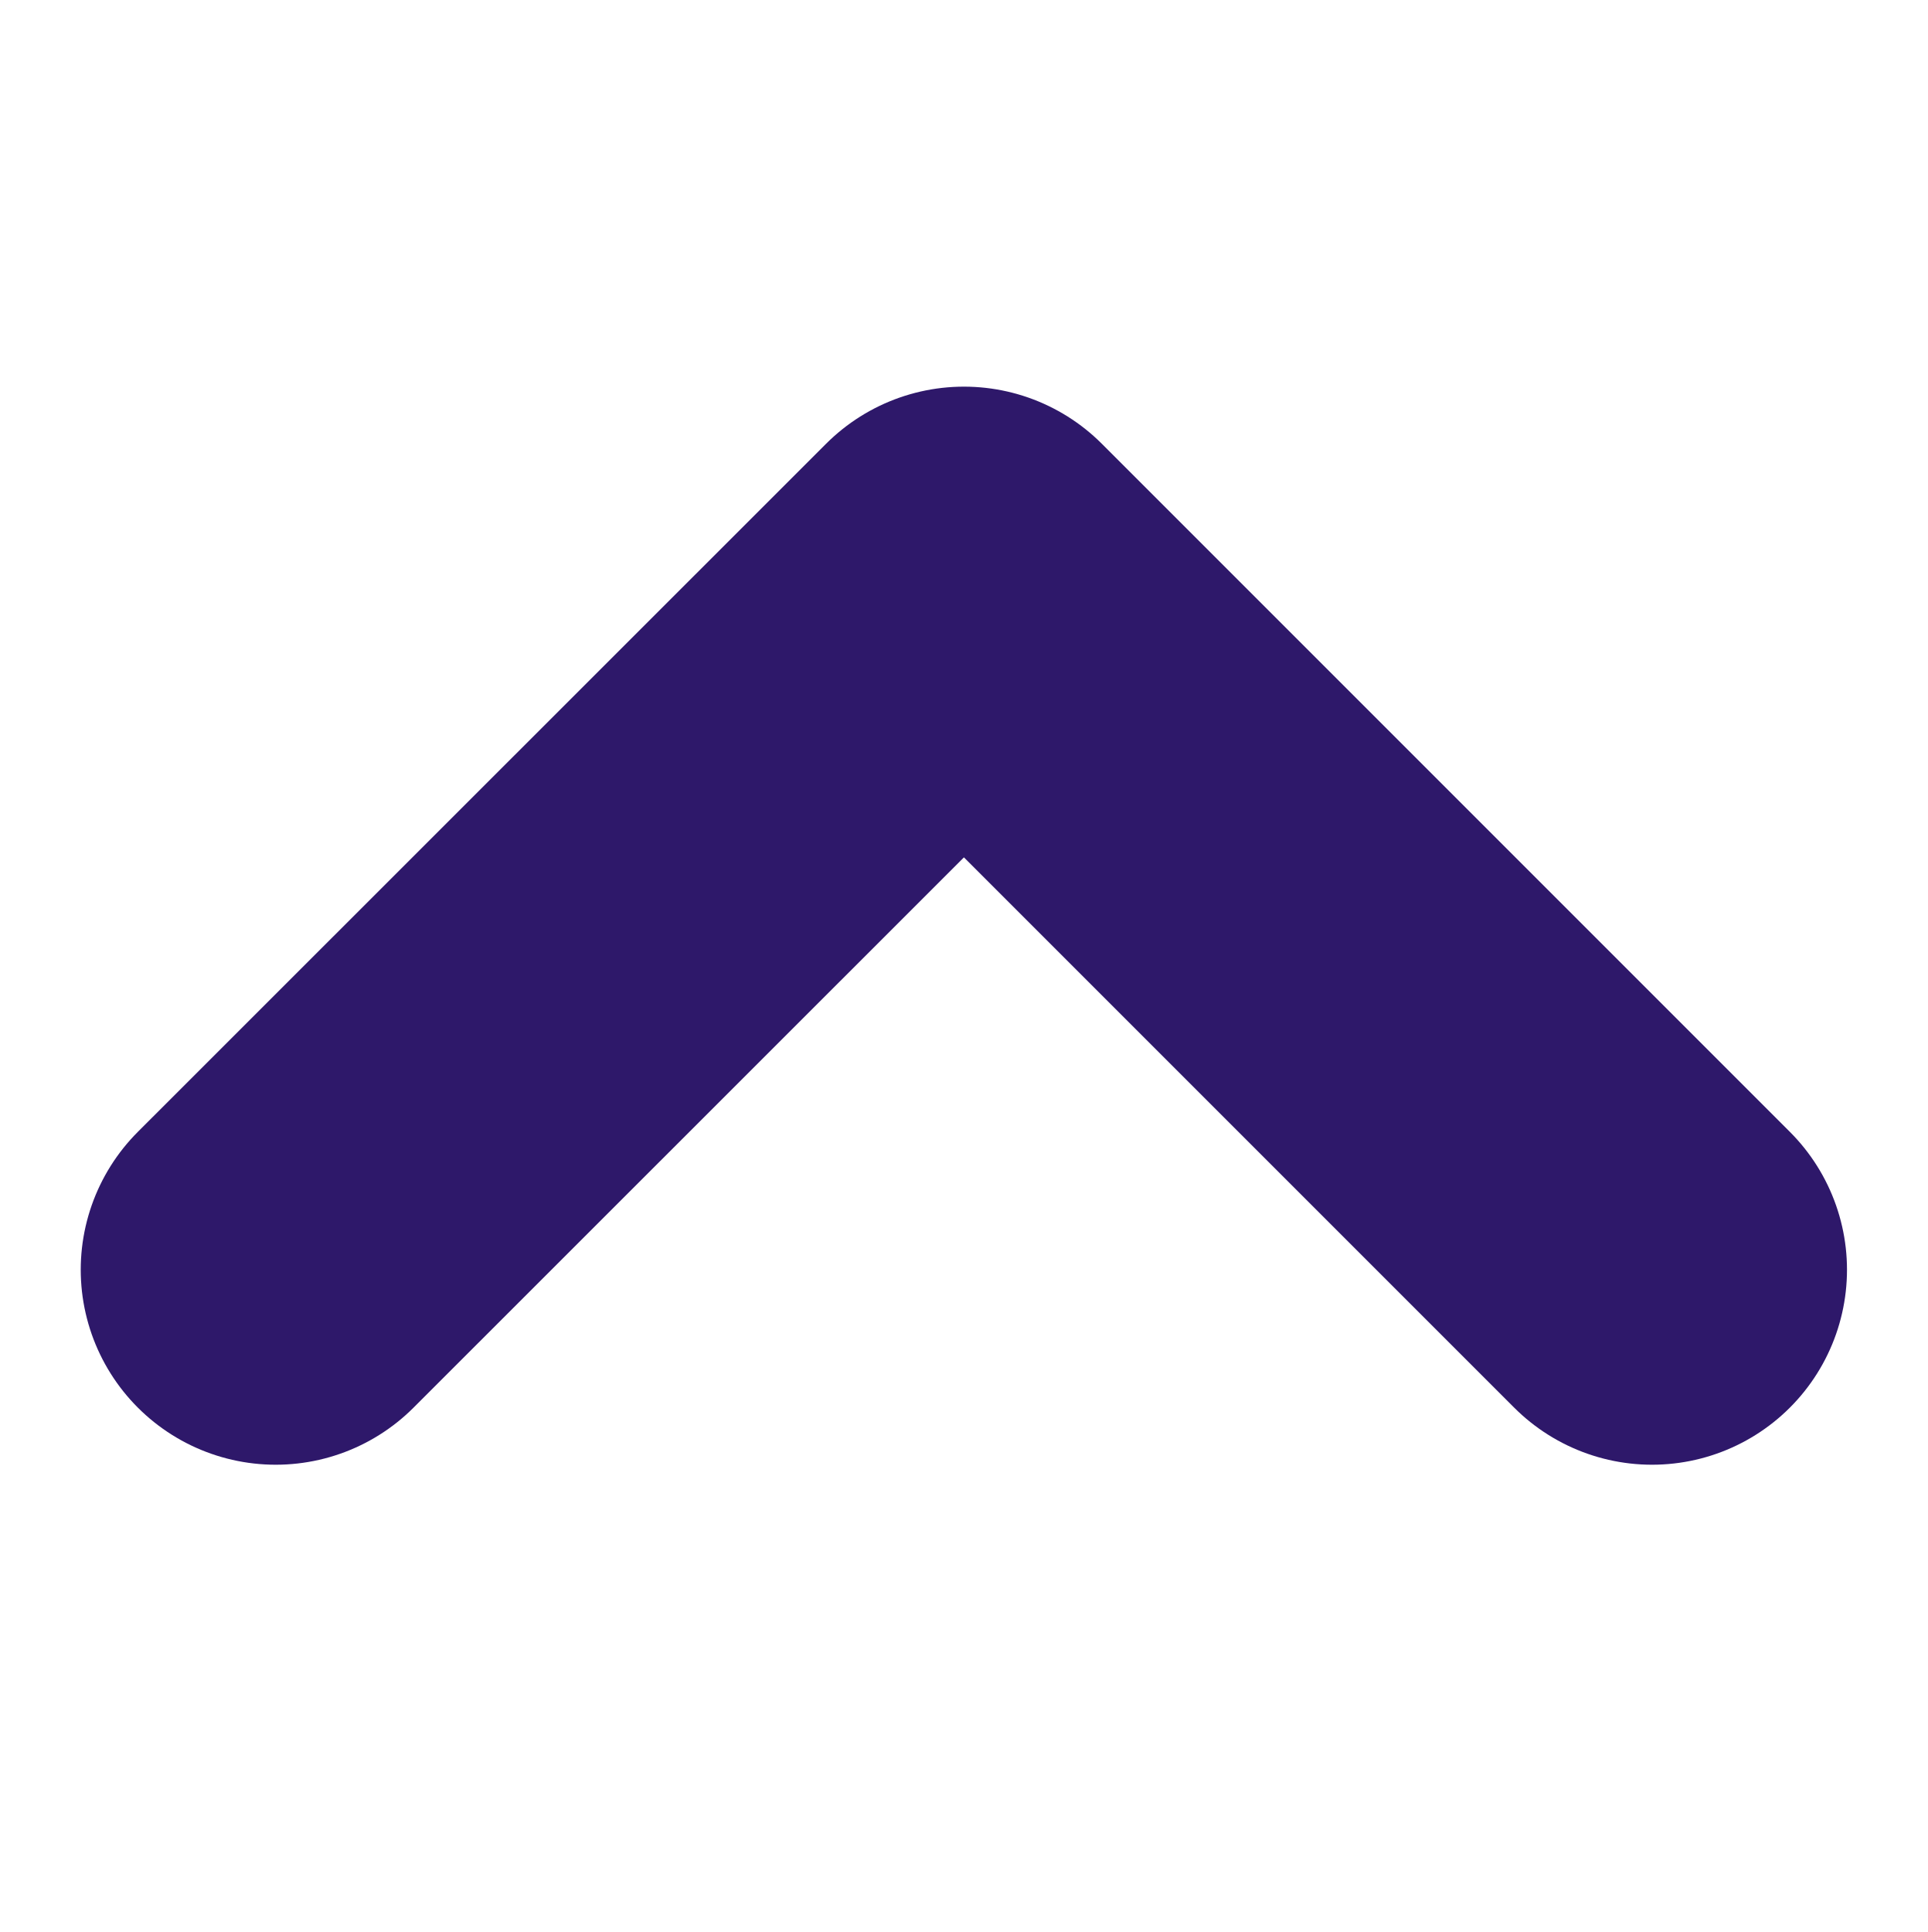
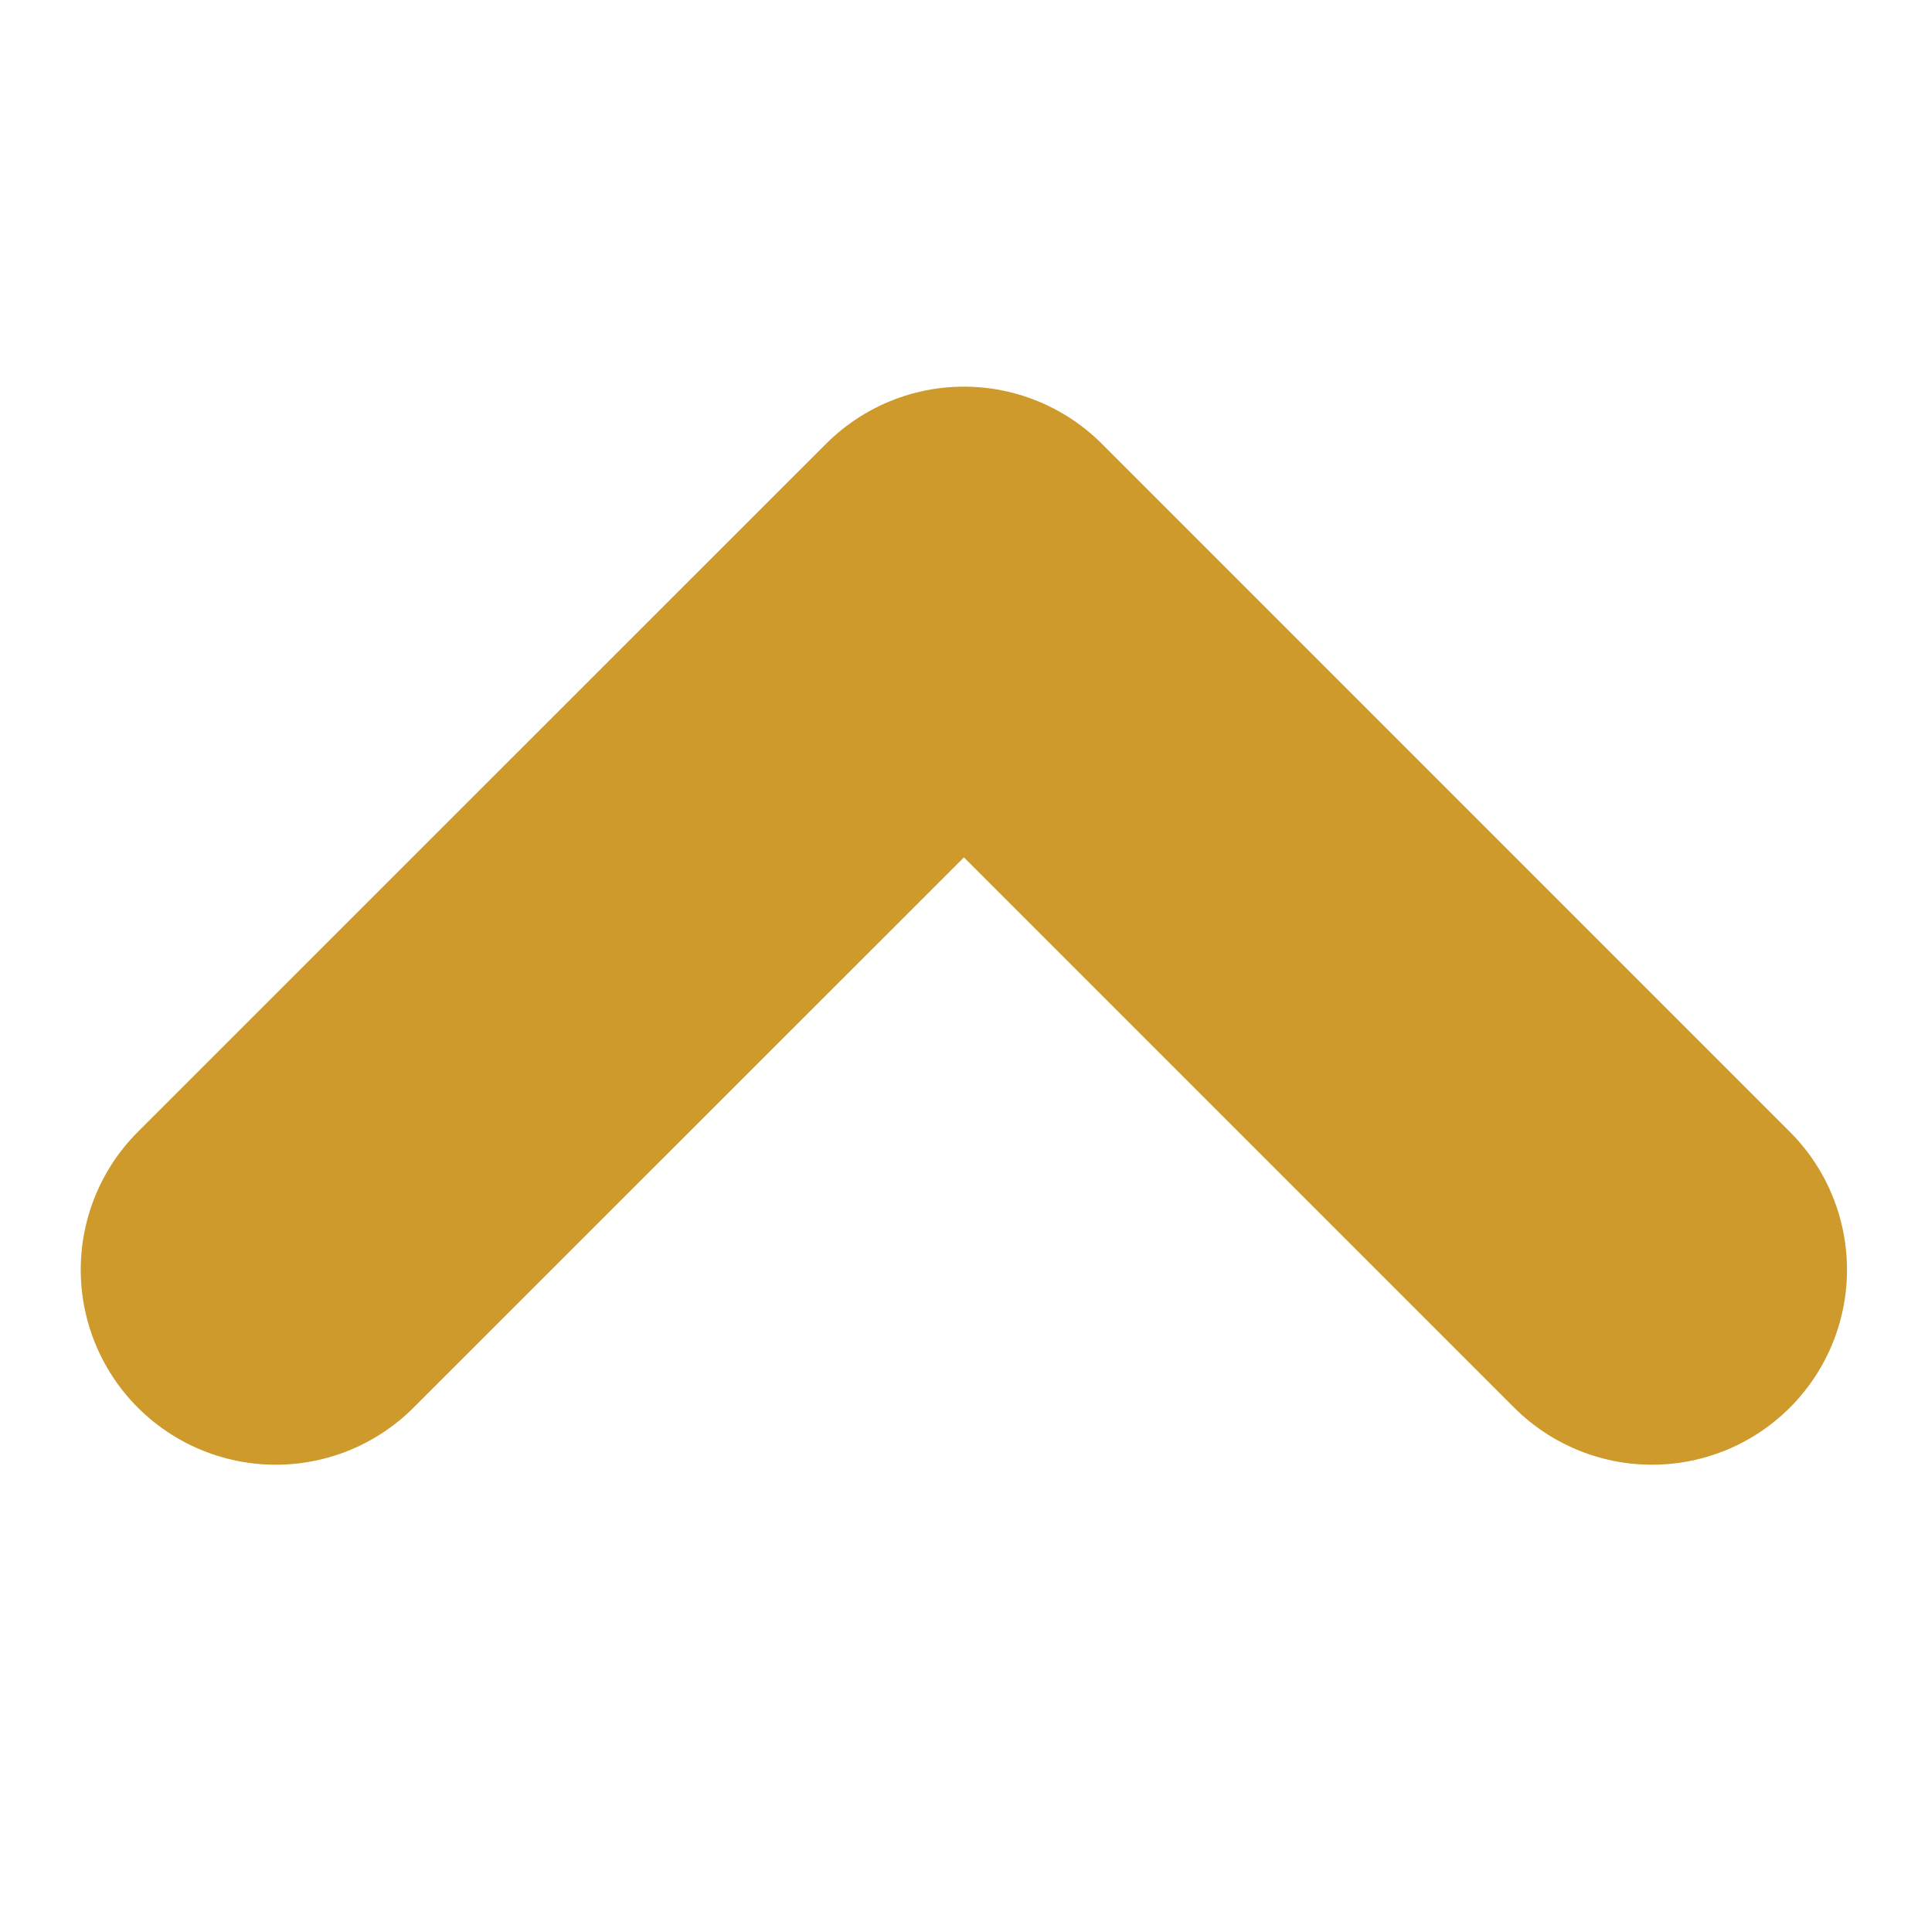
<svg xmlns="http://www.w3.org/2000/svg" width="25.887" height="25.943" viewBox="0 0 9.887 5.943">
-   <path id="Path_157" data-name="Path 157" d="M6502.544,2805l3.529,3.53-3.529,3.529" transform="translate(-2803.586 6507.073) rotate(-90)" fill="none" stroke="#2E186A" stroke-linecap="round" stroke-linejoin="round" stroke-width="2" />
+   <path id="Path_157" data-name="Path 157" d="M6502.544,2805l3.529,3.53-3.529,3.529" transform="translate(-2803.586 6507.073) rotate(-90)" fill="none" stroke="#cd9a2b" stroke-linecap="round" stroke-linejoin="round" stroke-width="2" />
</svg>
